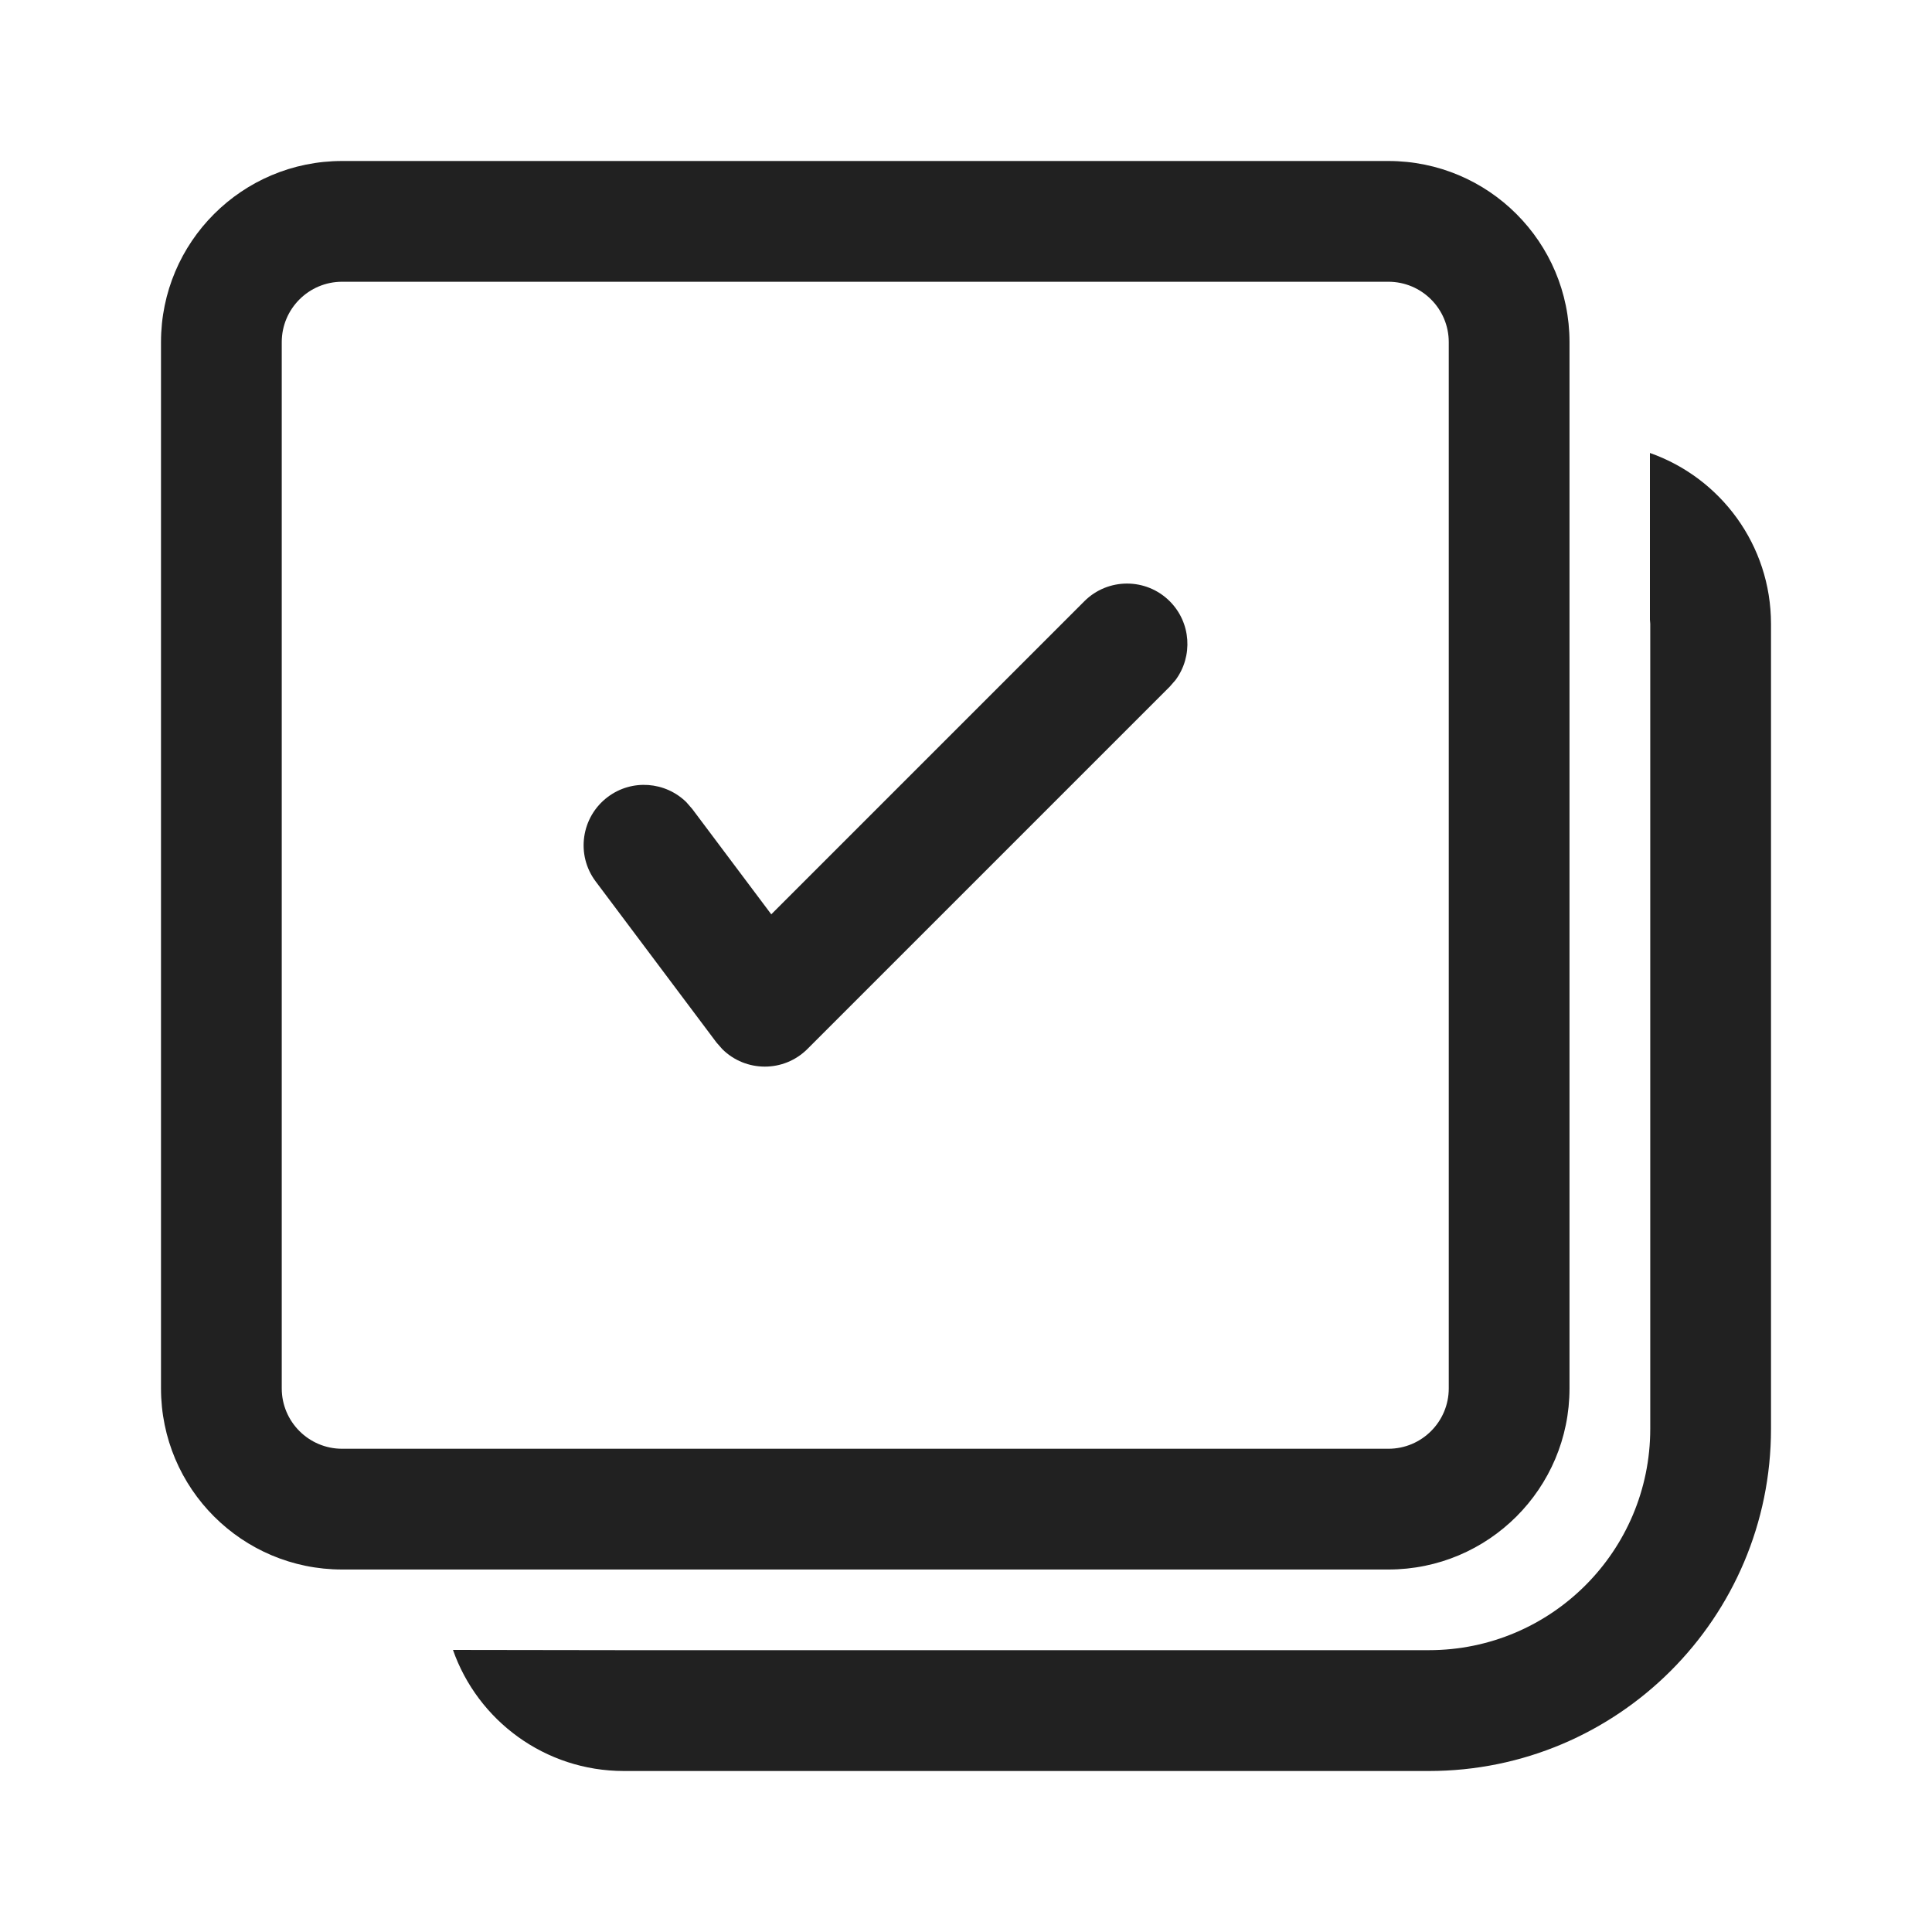
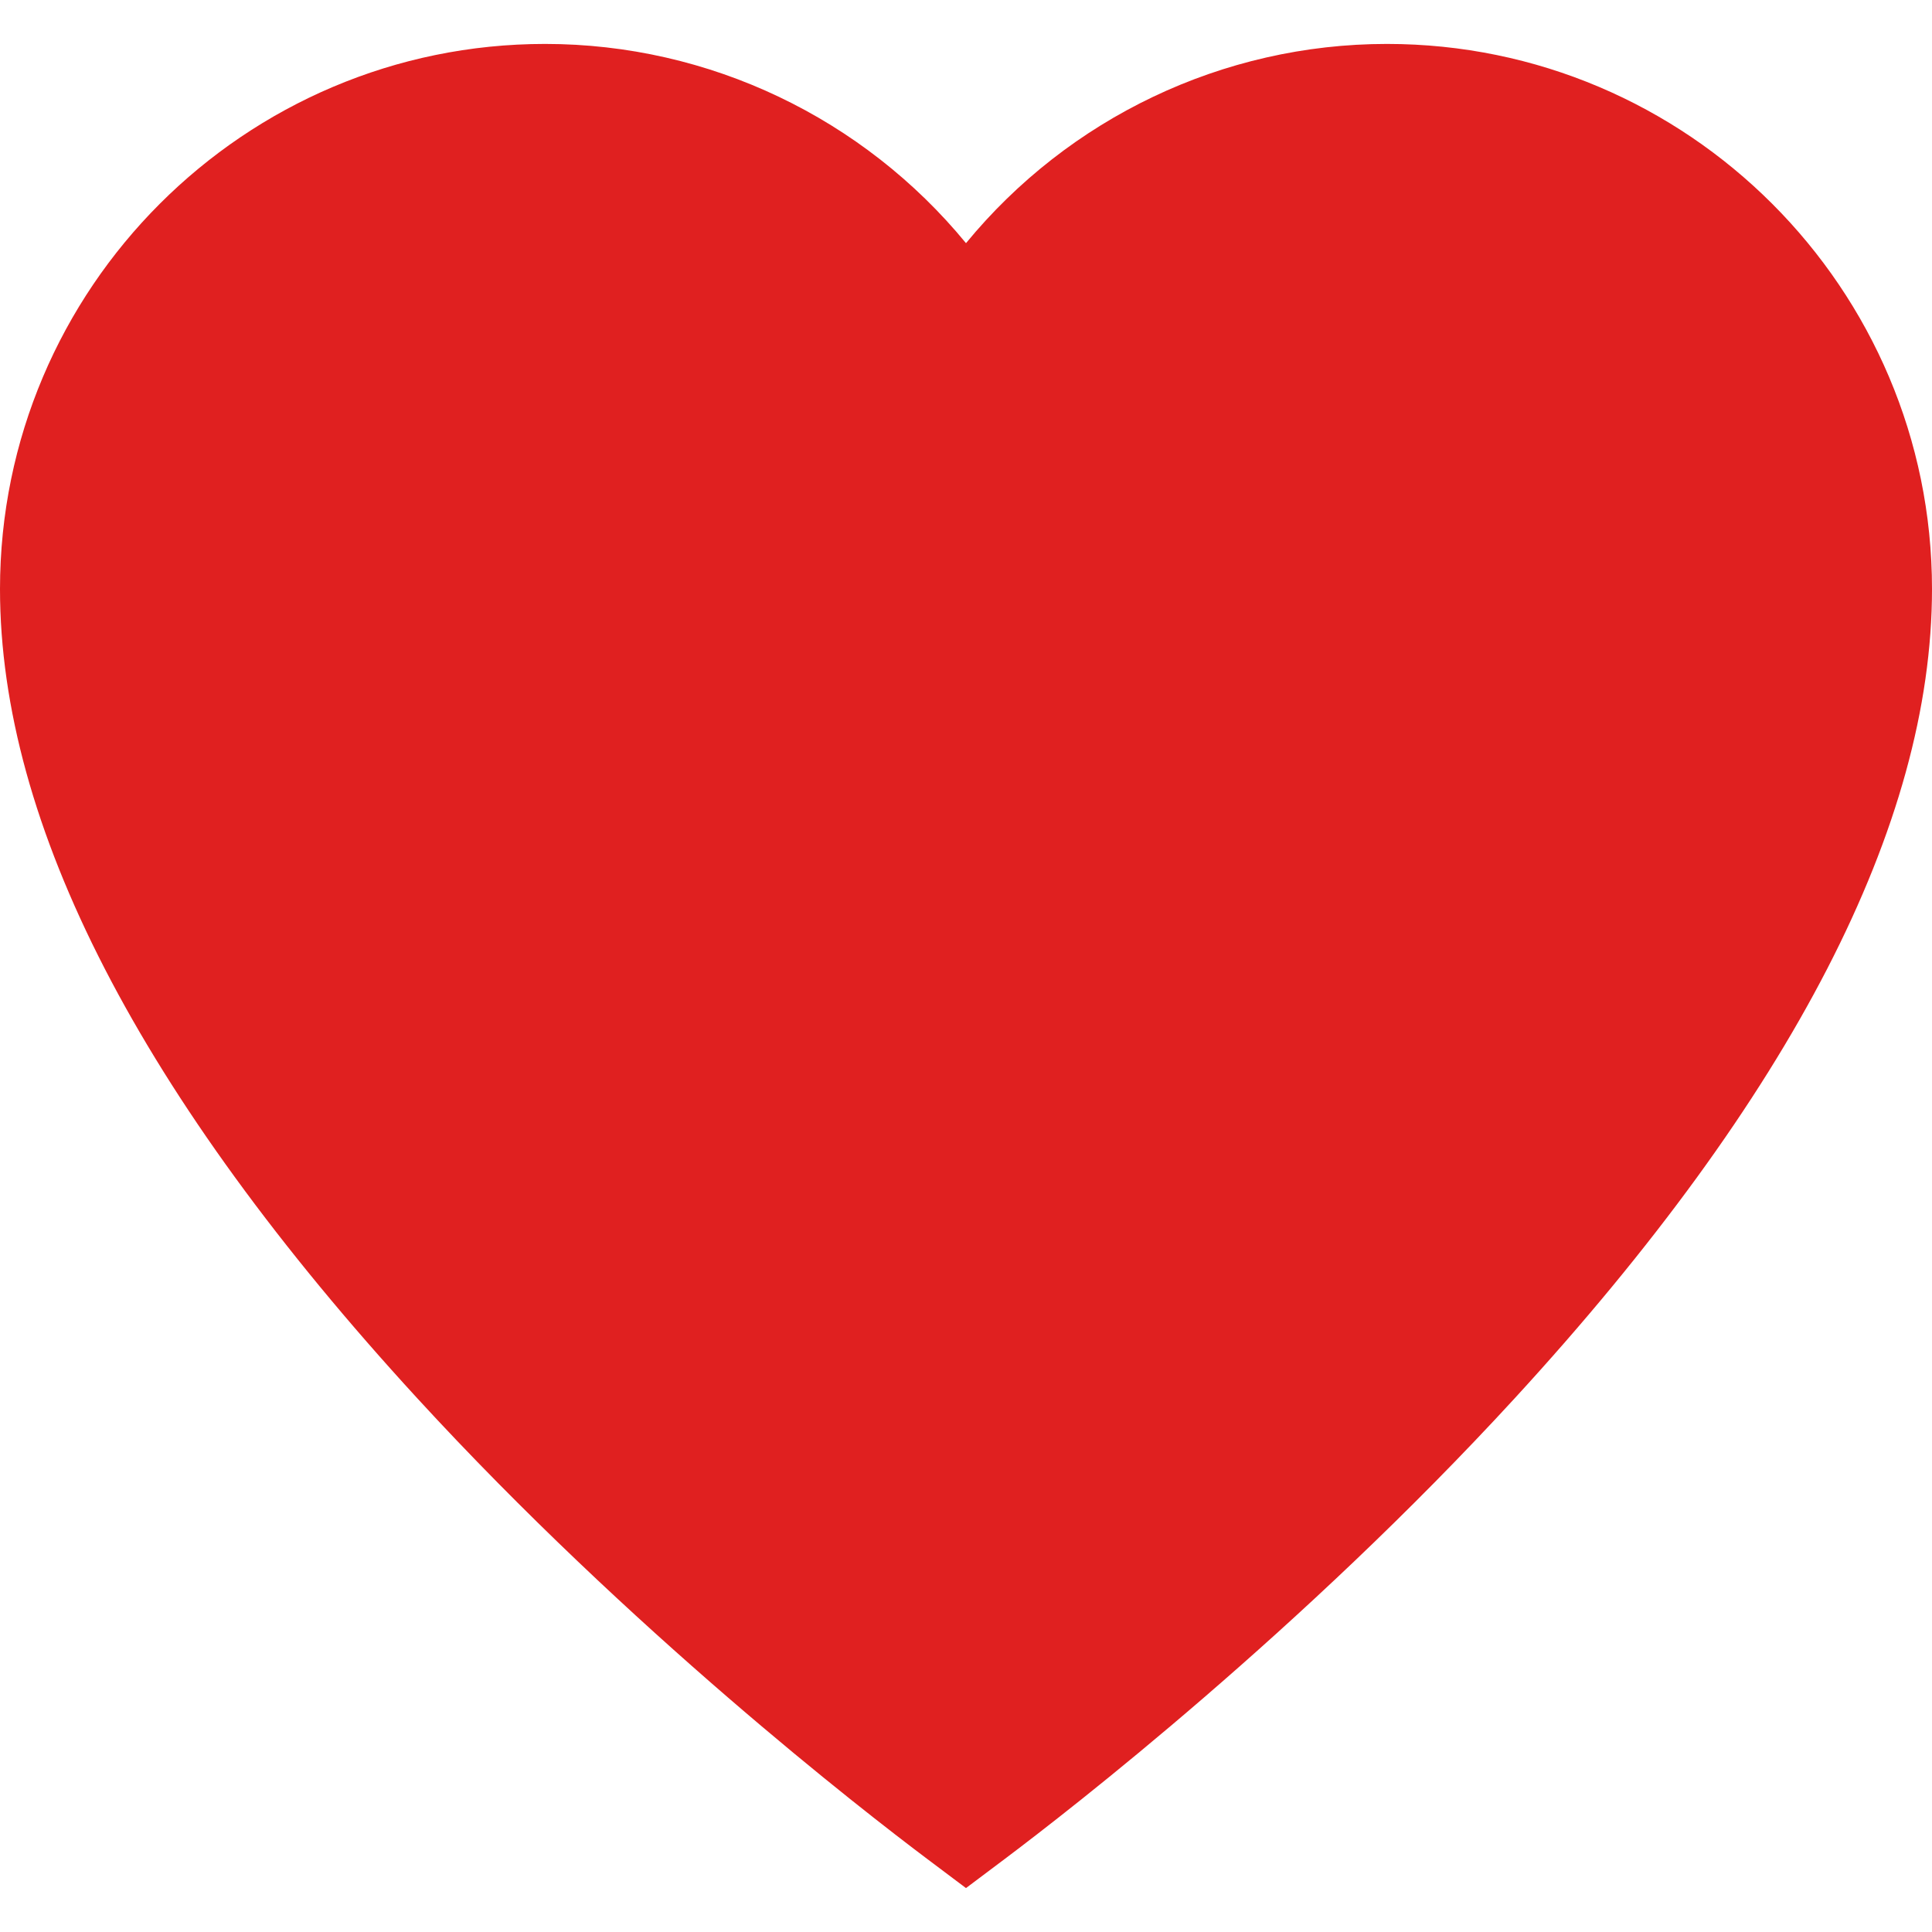
- <svg xmlns="http://www.w3.org/2000/svg" height="800" viewBox="0 0 24 24" width="800">
-   <path d="m20.496 5.627c.876.308 1.504 1.142 1.504 2.123v10c0 2.347-1.903 4.25-4.25 4.25h-10c-.981 0-1.816-.628-2.123-1.504l2.097.003 10.026 0c1.519 0 2.75-1.231 2.75-2.75v-10l-.004-.051zm-3.249-3.627c1.243 0 2.25 1.007 2.25 2.25v12.997c0 1.243-1.007 2.25-2.25 2.25h-12.997c-1.243 0-2.25-1.007-2.25-2.25v-12.997c0-1.243 1.007-2.25 2.25-2.25zm0 1.5h-12.997c-.414 0-.75.336-.75.75v12.997c0 .414.336.75.75.75h12.997c.414 0 .75-.336.75-.75v-12.997c0-.414-.336-.75-.75-.75zm-7.666 7.858 3.889-3.889c.293-.293.768-.293 1.061 0 .266.266.29.683.073.977l-.073.084-4.5 4.5c-.296.296-.769.289-1.057.004l-.074-.084-1.5-2c-.249-.331-.181-.801.15-1.05.301-.226.717-.191.977.066l.073.084.981 1.308 3.889-3.889z" fill="#212121" />
+ <svg xmlns="http://www.w3.org/2000/svg" height="800" viewBox="0 0 455 455" width="800" fill="#e02020">
+   <path d="m326.632 10.346c-38.733 0-74.991 17.537-99.132 46.92-24.141-29.383-60.399-46.92-99.132-46.92-70.782-0-128.368 57.585-128.368 128.368 0 55.426 33.049 119.535 98.23 190.546 50.162 54.649 104.729 96.96 120.257 108.626l9.01 6.769 9.009-6.768c15.53-11.667 70.099-53.979 120.26-108.625 65.184-71.011 98.234-135.121 98.234-190.548 0-70.783-57.586-128.368-128.368-128.368z" />
</svg>
